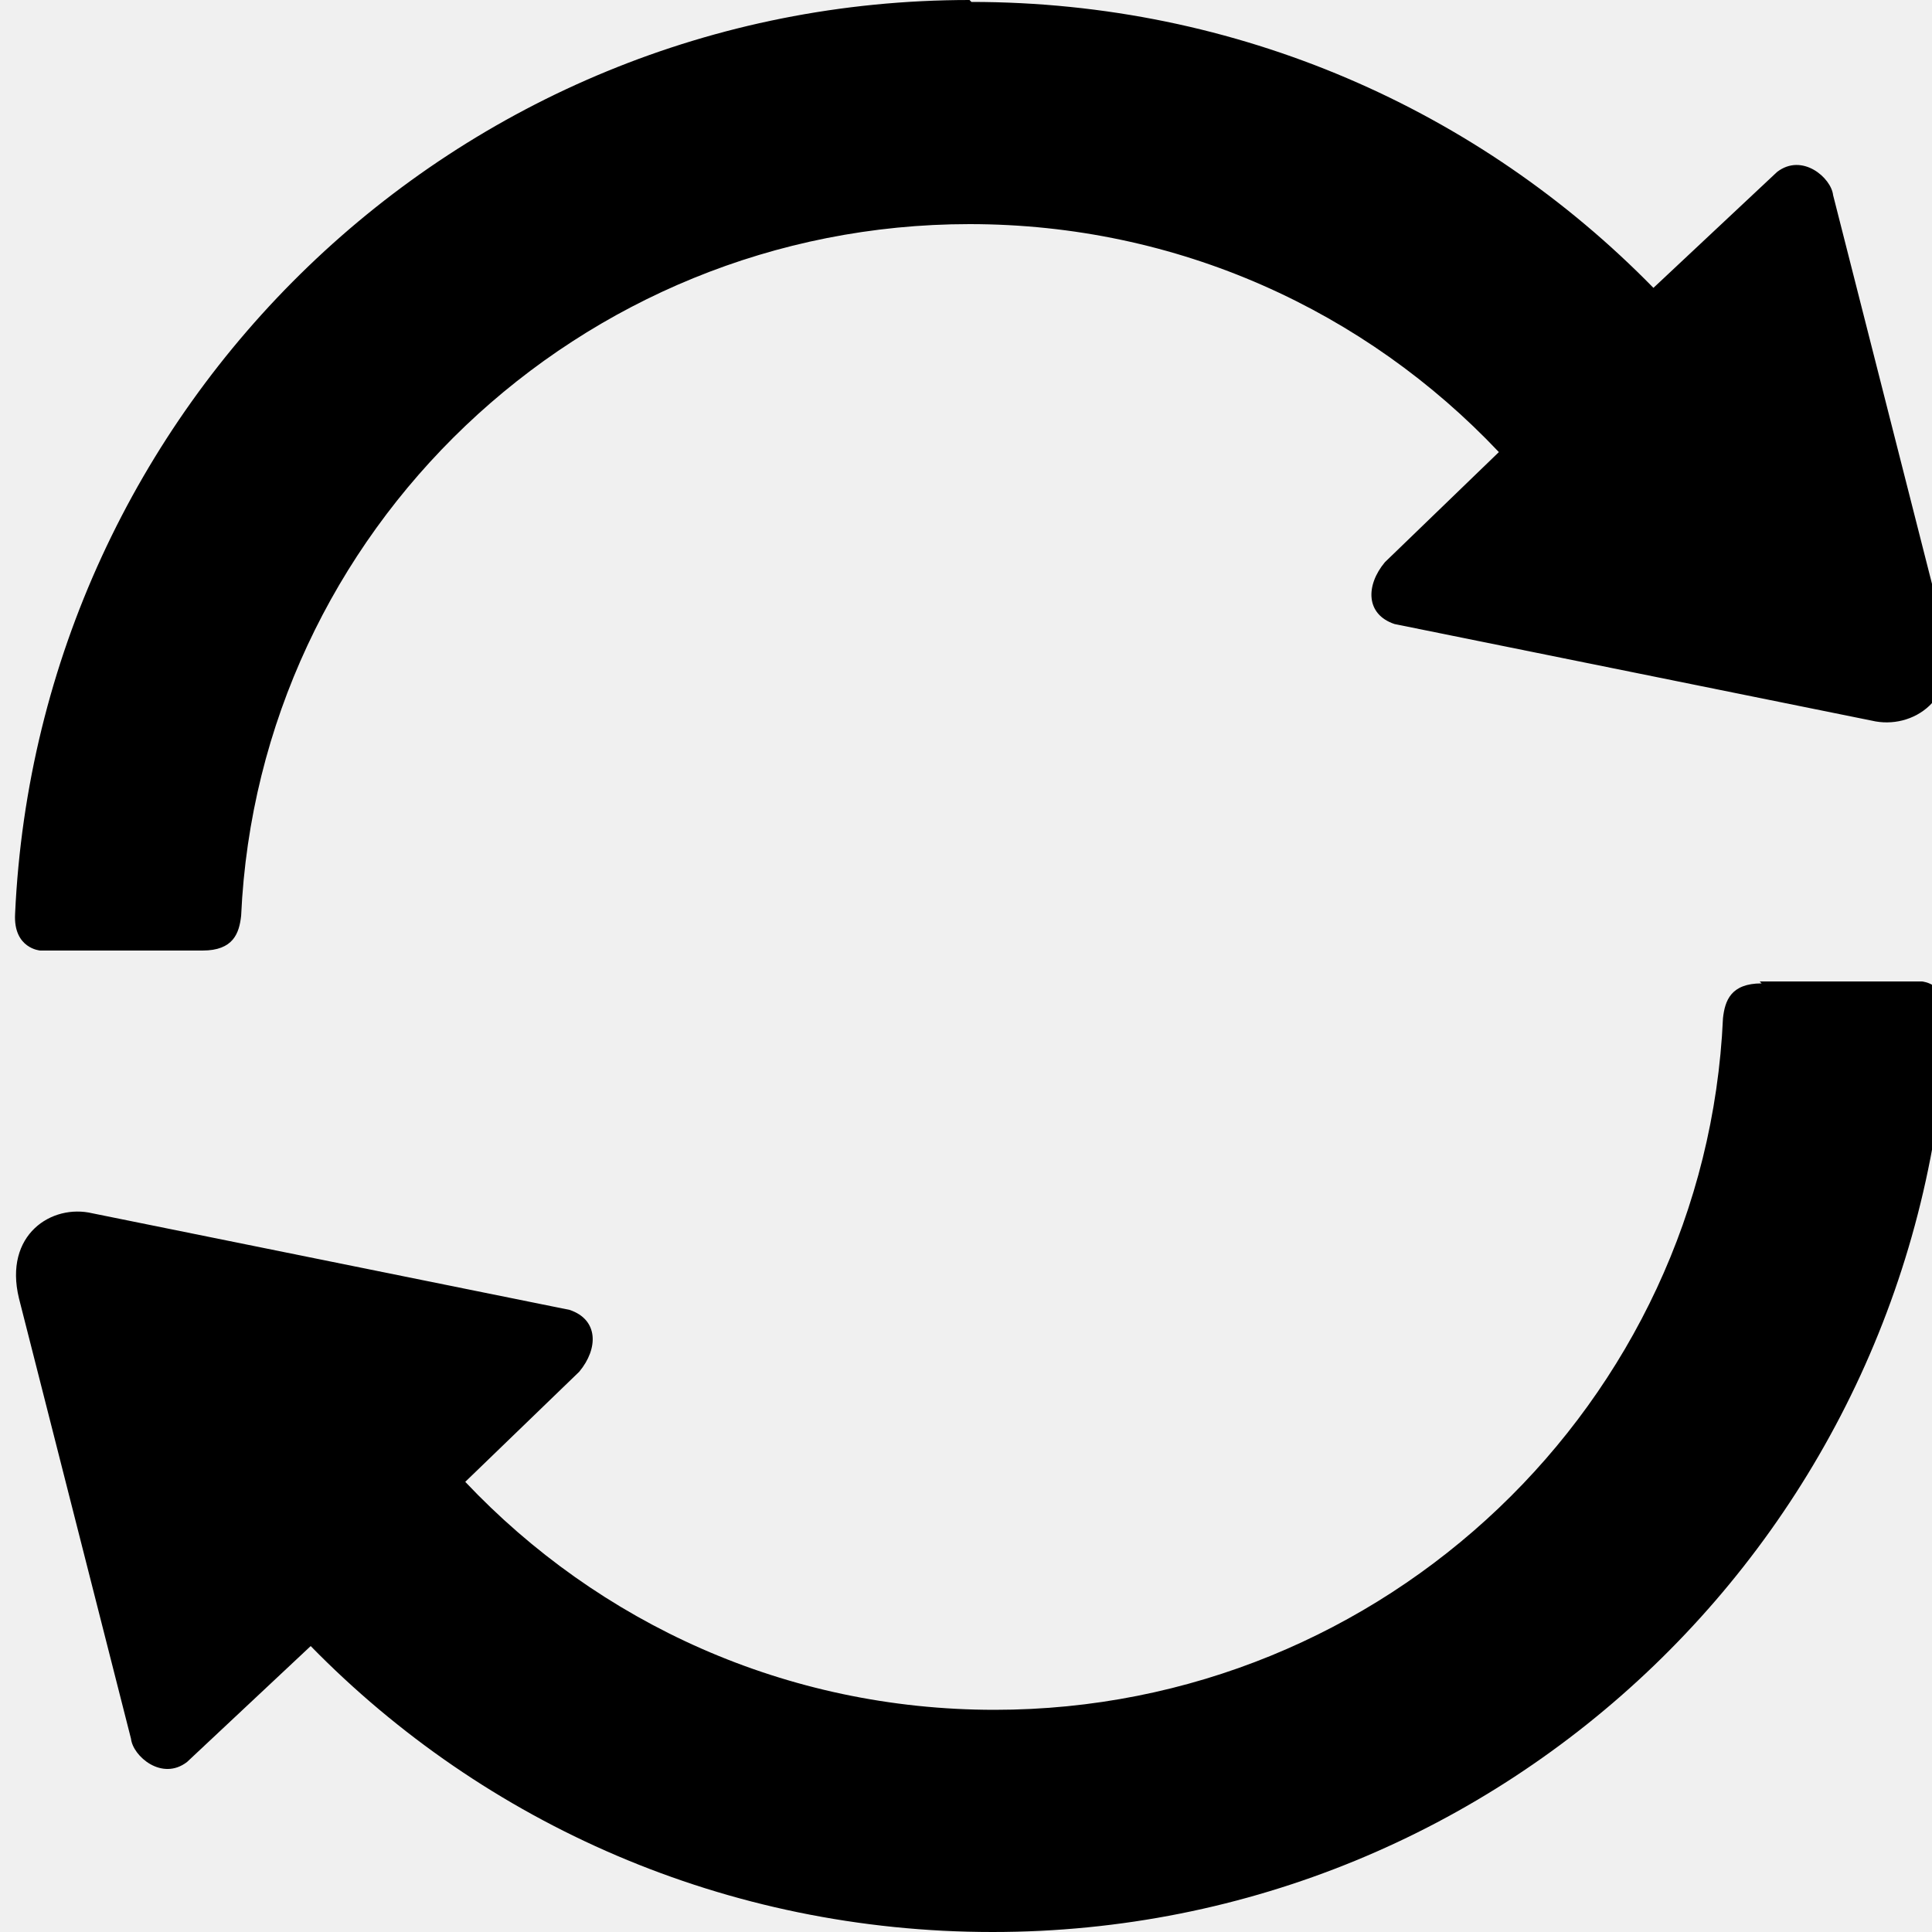
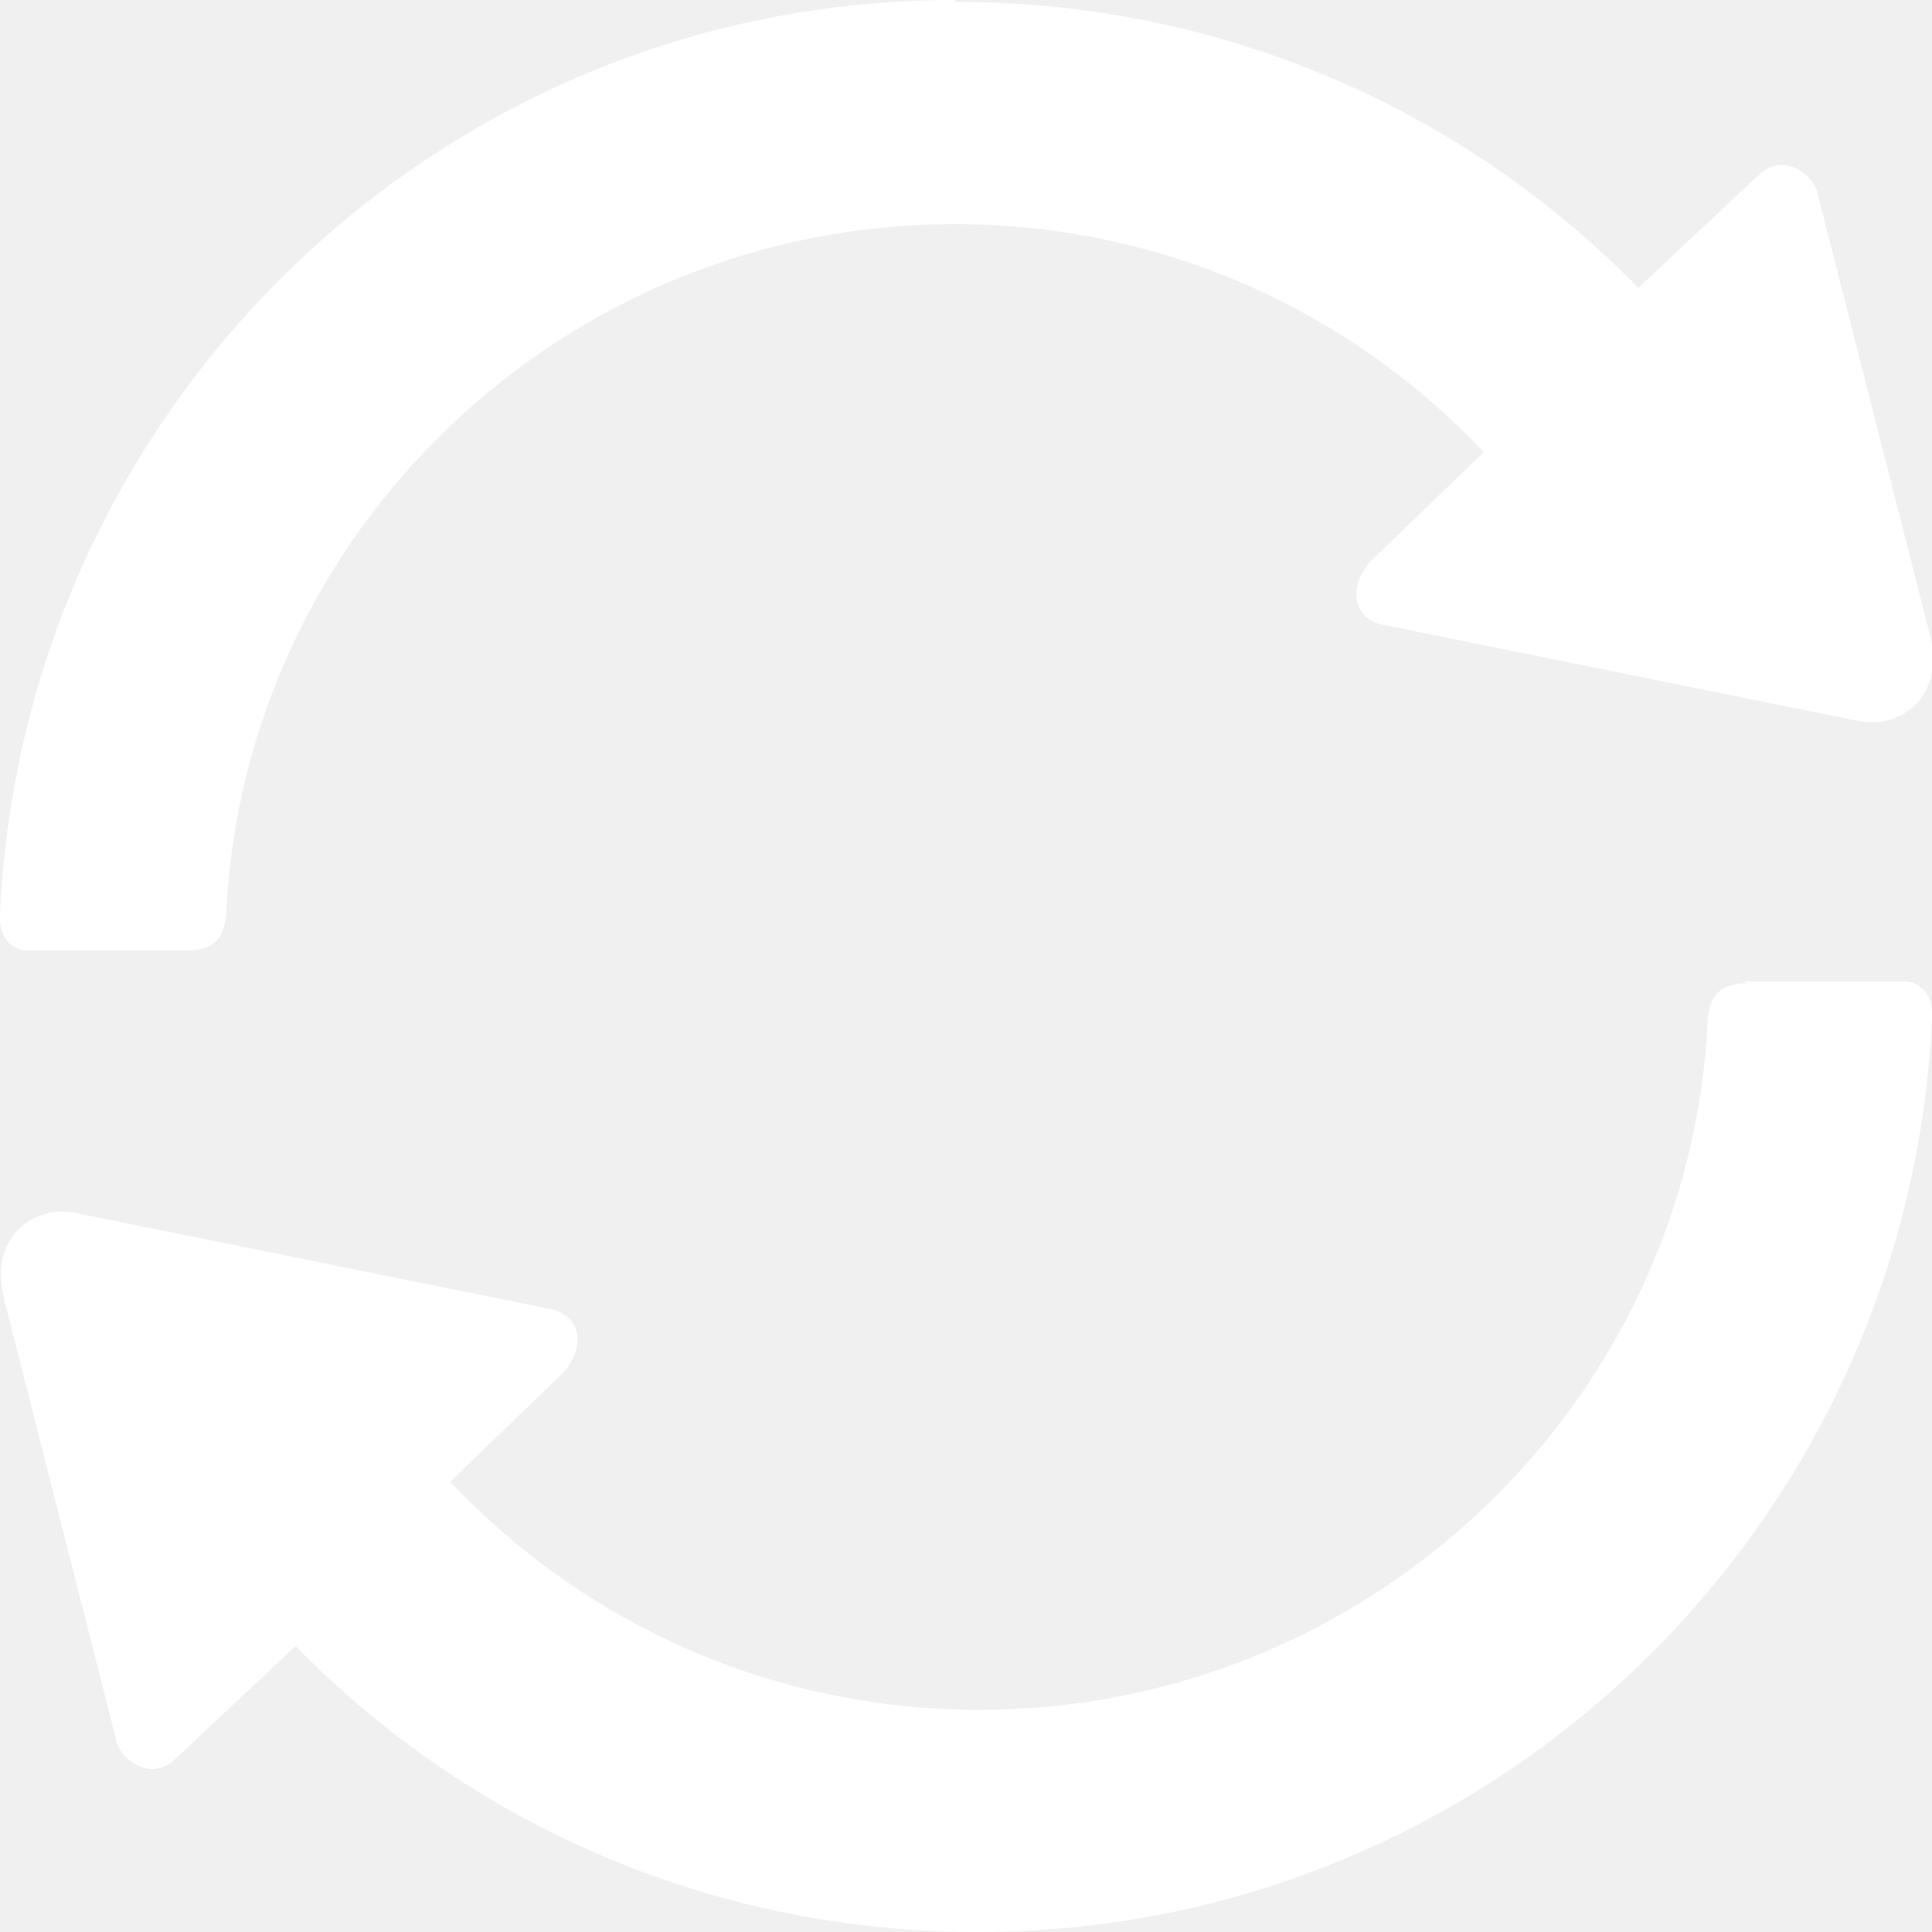
- <svg xmlns="http://www.w3.org/2000/svg" width="512" height="512" viewBox="0 0 512 512" fill="#000000" version="1.1">
-   <g transform="translate(4,0)">
+ <svg xmlns="http://www.w3.org/2000/svg" width="512" height="512" viewBox="0 0 512 512" fill="#FFFFFF" version="1.1">
+   <g>
    <path d="M 252.928,0 C 116.736,0 6.144,107.52 0,242.176 c -0.512,9.216 6.656,9.728 6.656,9.728 l 43.008,0 c 8.192,0 9.728,-4.608 10.24,-9.216 4.608,-101.888 89.6,-183.296 193.024,-183.296 55.296,0 104.96,23.04 140.288,60.416 l -30.208,29.184 c -5.12,6.144 -5.12,13.824 2.56,16.384 l 126.464,25.6 c 10.752,2.56 23.552,-5.632 19.456,-22.528 L 481.792,51.712 C 481.28,47.104 473.6,40.448 466.944,45.568 l -32.768,30.72 C 388.096,29.184 324.096,0.512 253.44,0.512 z m 209.92,260.608 c -8.192,0 -9.728,4.608 -10.24,9.216 -4.608,101.888 -89.6,183.296 -193.024,183.296 -55.296,0 -104.96,-23.04 -140.288,-60.416 l 30.208,-29.184 c 5.12,-6.144 5.12,-13.824 -2.56,-16.384 L 20.48,321.536 C 9.728,318.976 -3.072,327.168 1.024,344.064 L 30.72,460.8 c 0.512,4.608 8.192,11.264 14.848,6.144 l 32.768,-30.72 C 124.416,483.328 188.416,512 259.072,512 395.264,512 505.856,404.48 512,269.824 c 0.512,-9.216 -6.656,-9.728 -6.656,-9.728 l -43.008,0 z" />
  </g>
</svg>
